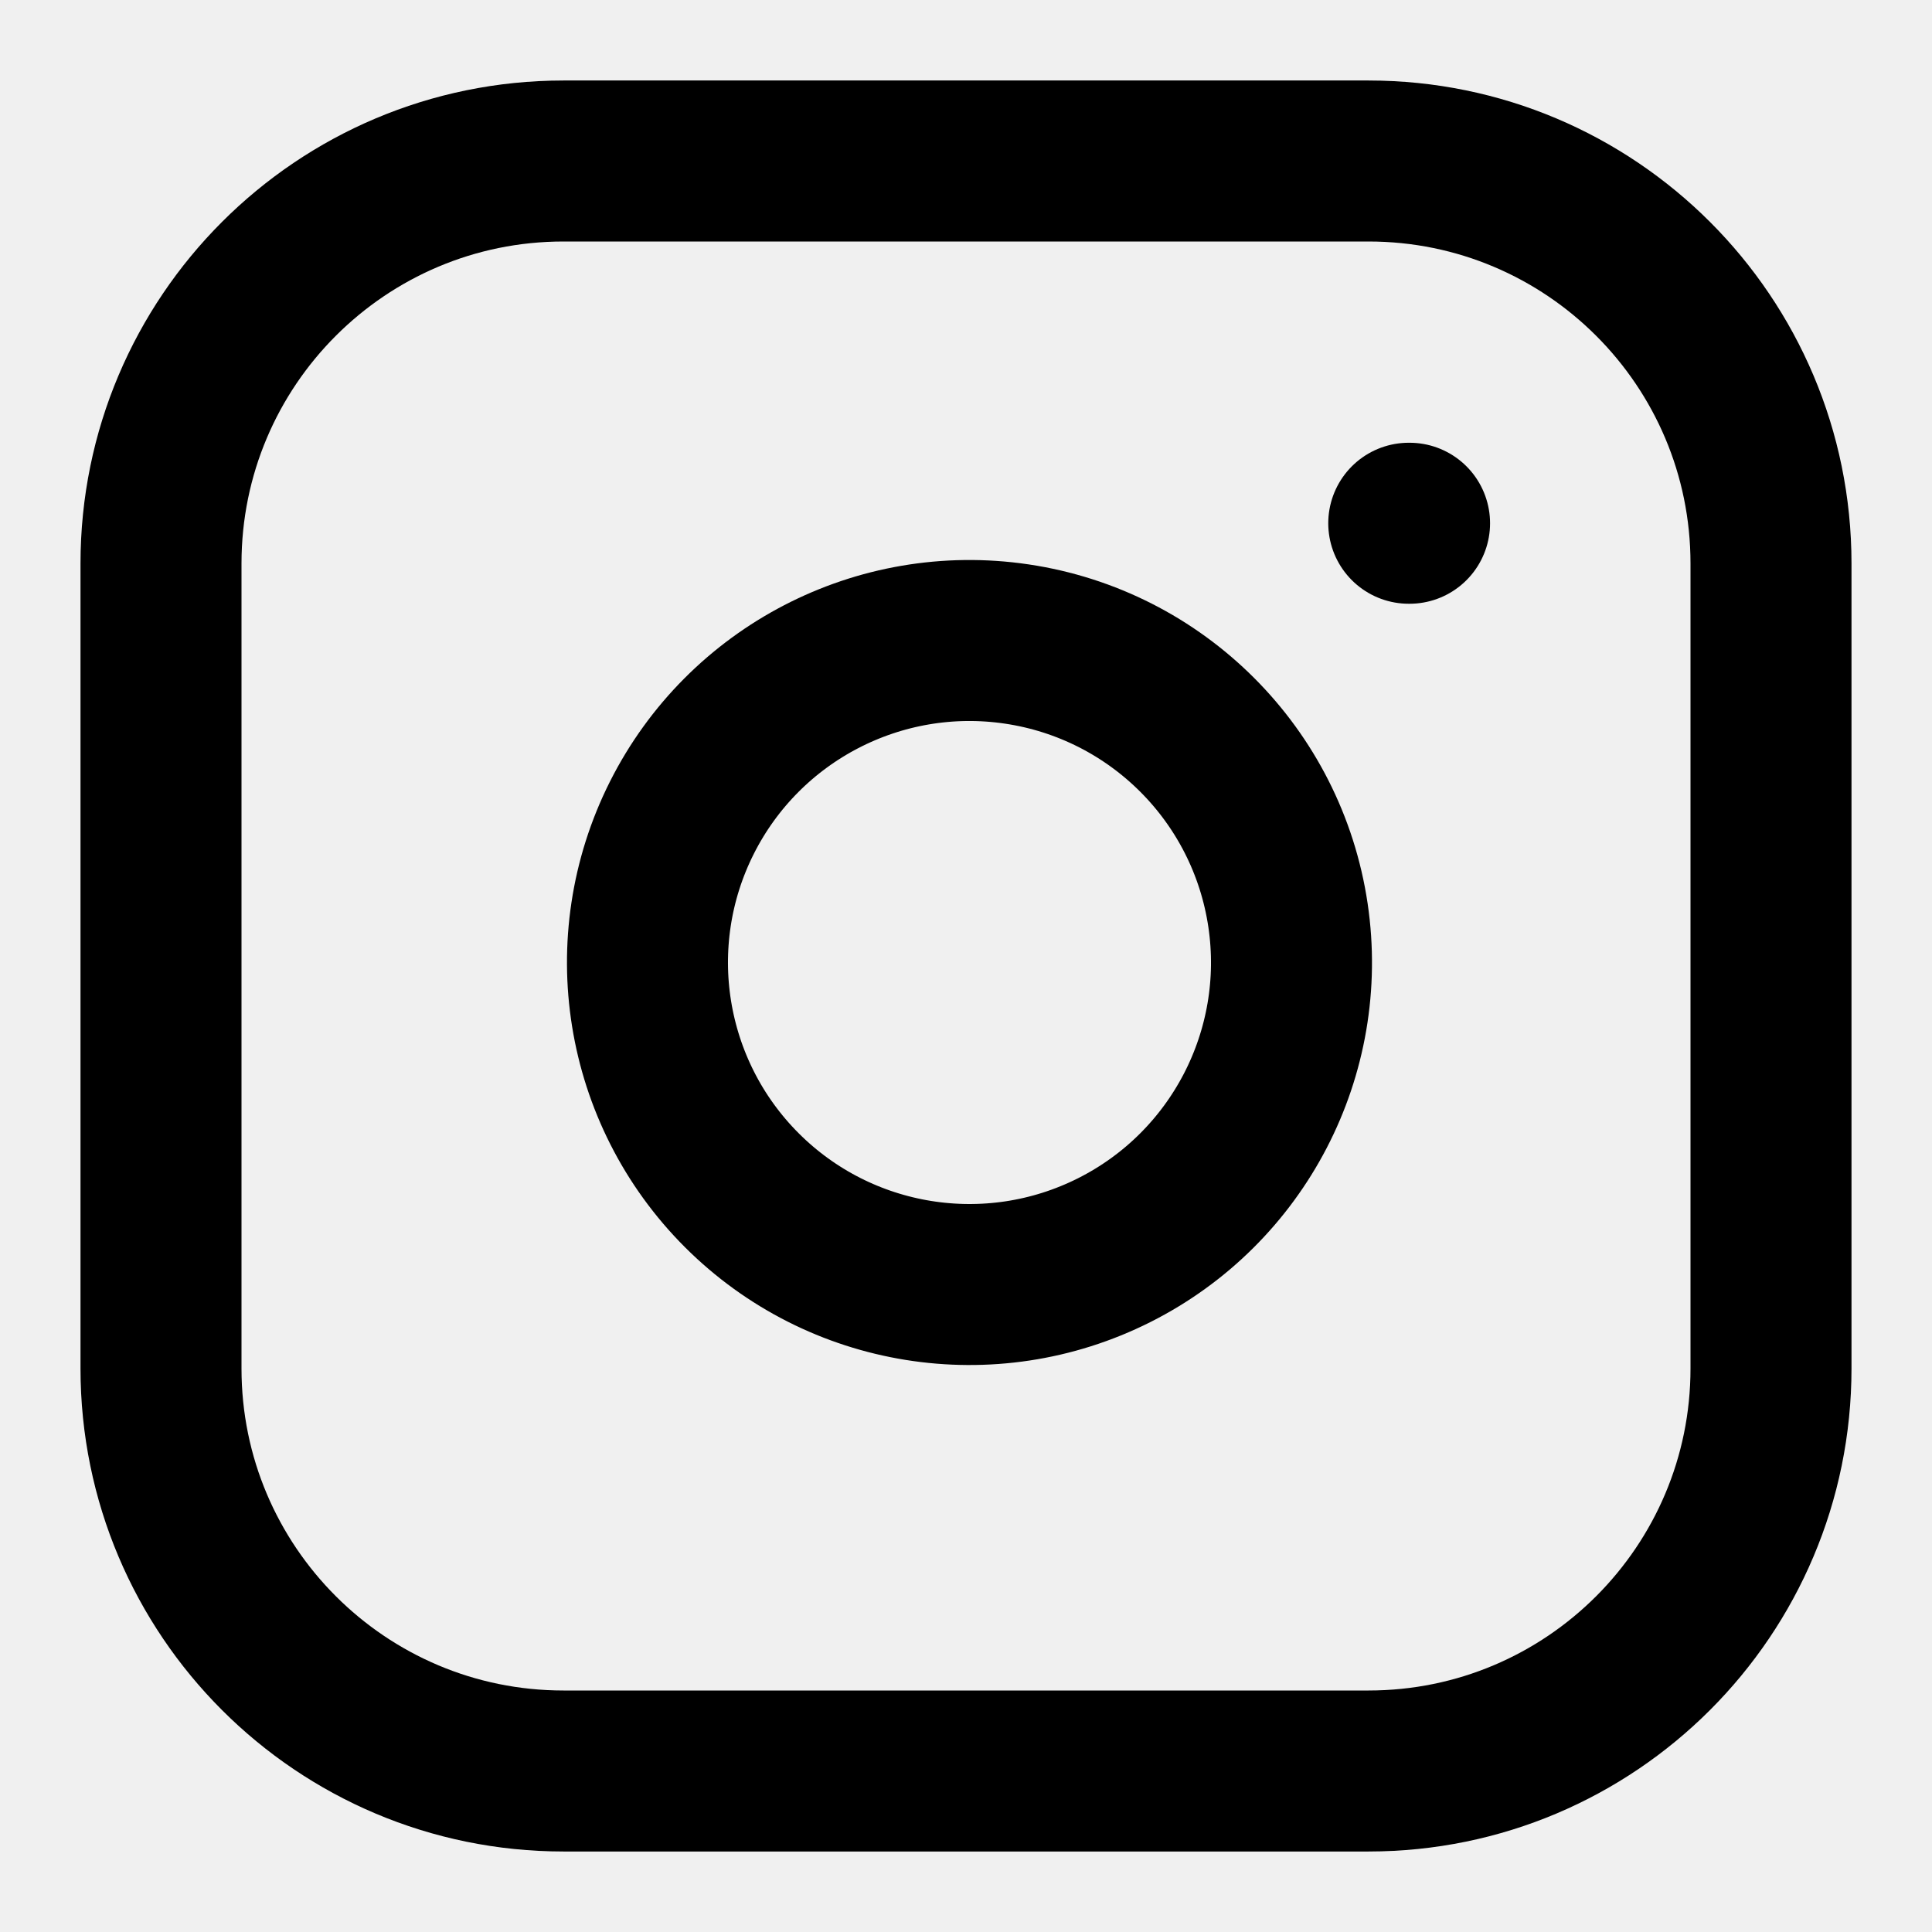
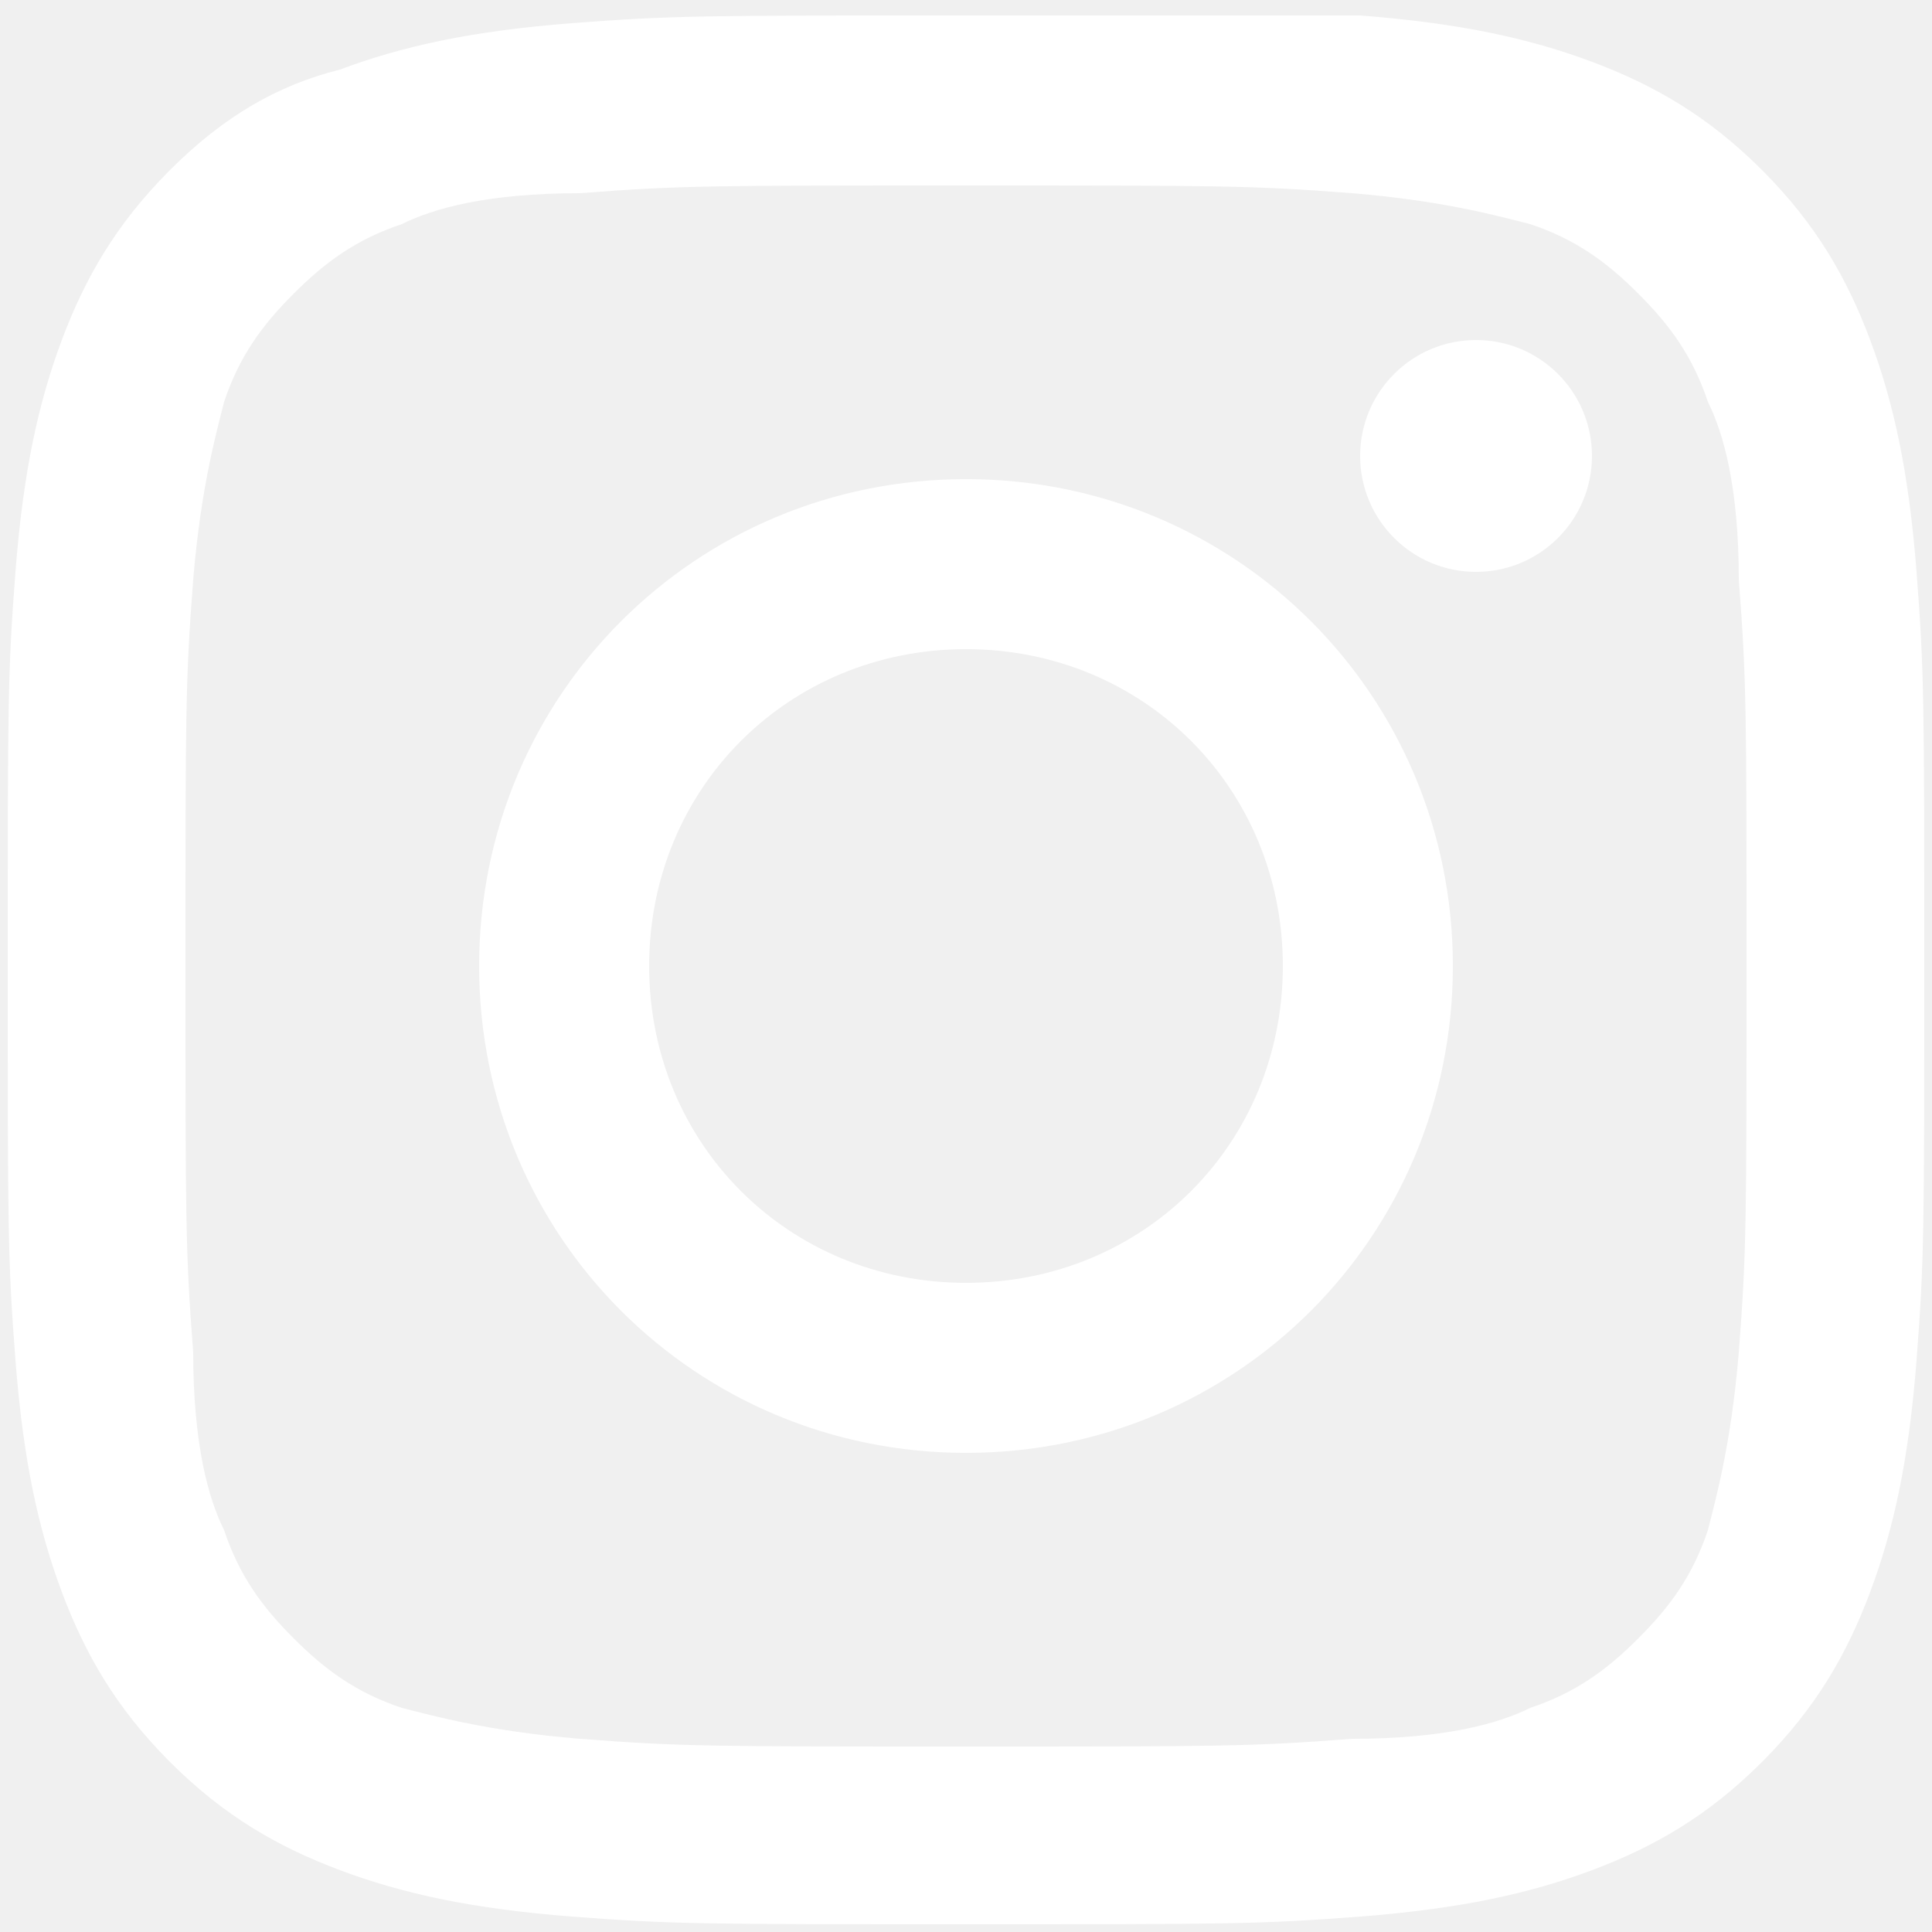
- <svg xmlns="http://www.w3.org/2000/svg" width="24" height="24" viewBox="0 0 24 24" fill="none" stroke="currentColor" stroke-width="2" stroke-linecap="round" stroke-linejoin="round" class="feather feather-instagram">
-   <rect x="2" y="2" width="20" height="20" rx="5" ry="5" />
-   <path d="M16 11.37A4 4 0 1 1 12.63 8 4 4 0 0 1 16 11.37z" />
-   <line x1="17.5" y1="6.5" x2="17.51" y2="6.5" />
+ <svg xmlns="http://www.w3.org/2000/svg" viewBox="0 0 25 25" enable-background="new 0 0 25 25">
+   <g fill="#fff">
+     <path d="m12.5 2.4c3.3 0 3.7 0 5 .1 1.2.1 1.9.3 2.3.4.6.2 1 .5 1.4.9.4.4.7.8.9 1.4.2.4.4 1.1.4 2.3.1 1.3.1 1.7.1 5s0 3.7-.1 5c-.1 1.2-.3 1.9-.4 2.3-.2.6-.5 1-.9 1.4-.4.4-.8.7-1.4.9-.4.2-1.1.4-2.3.4-1.3.1-1.7.1-5 .1s-3.7 0-5-.1c-1.2-.1-1.9-.3-2.3-.4-.6-.2-1-.5-1.4-.9-.4-.4-.7-.8-.9-1.4-.2-.4-.4-1.1-.4-2.3-.1-1.3-.1-1.7-.1-5s0-3.7.1-5c.1-1.2.3-1.9.4-2.3.2-.6.5-1 .9-1.4.4-.4.8-.7 1.4-.9.4-.2 1.1-.4 2.3-.4 1.3-.1 1.7-.1 5-.1m0-2.2c-3.4 0-3.8 0-5.1.1-1.3.1-2.2.3-3 .6-.8.2-1.5.6-2.2 1.3-.7.7-1.1 1.4-1.4 2.2-.3.8-.5 1.7-.6 3-.1 1.3-.1 1.7-.1 5.1 0 3.4 0 3.8.1 5.1.1 1.3.3 2.2.6 3 .3.8.7 1.5 1.4 2.2.7.7 1.4 1.1 2.2 1.4.8.3 1.7.5 3 .6 1.3.1 1.7.1 5.1.1s3.8 0 5.1-.1c1.3-.1 2.2-.3 3-.6.8-.3 1.5-.7 2.2-1.4.7-.7 1.1-1.4 1.4-2.2.3-.8.5-1.7.6-3 .1-1.3.1-1.7.1-5.1s0-3.8-.1-5.1c-.1-1.3-.3-2.2-.6-3-.3-.8-.7-1.5-1.4-2.2-.7-.7-1.4-1.1-2.2-1.4-.8-.3-1.7-.5-3-.6-1.3 0-1.7 0-5.1 0z" />
+     <path d="m12.5 6.2c-3.5 0-6.3 2.8-6.3 6.3s2.8 6.3 6.3 6.3 6.3-2.8 6.3-6.3-2.8-6.3-6.3-6.3m0 10.4c-2.3 0-4.1-1.8-4.1-4.1s1.8-4.1 4.1-4.1 4.1 1.8 4.1 4.1-1.8 4.1-4.1 4.1" />
+     <circle cx="19.1" cy="5.9" r="1.5" />
+   </g>
+   <style id="autoconsent-prehide" />
</svg>
